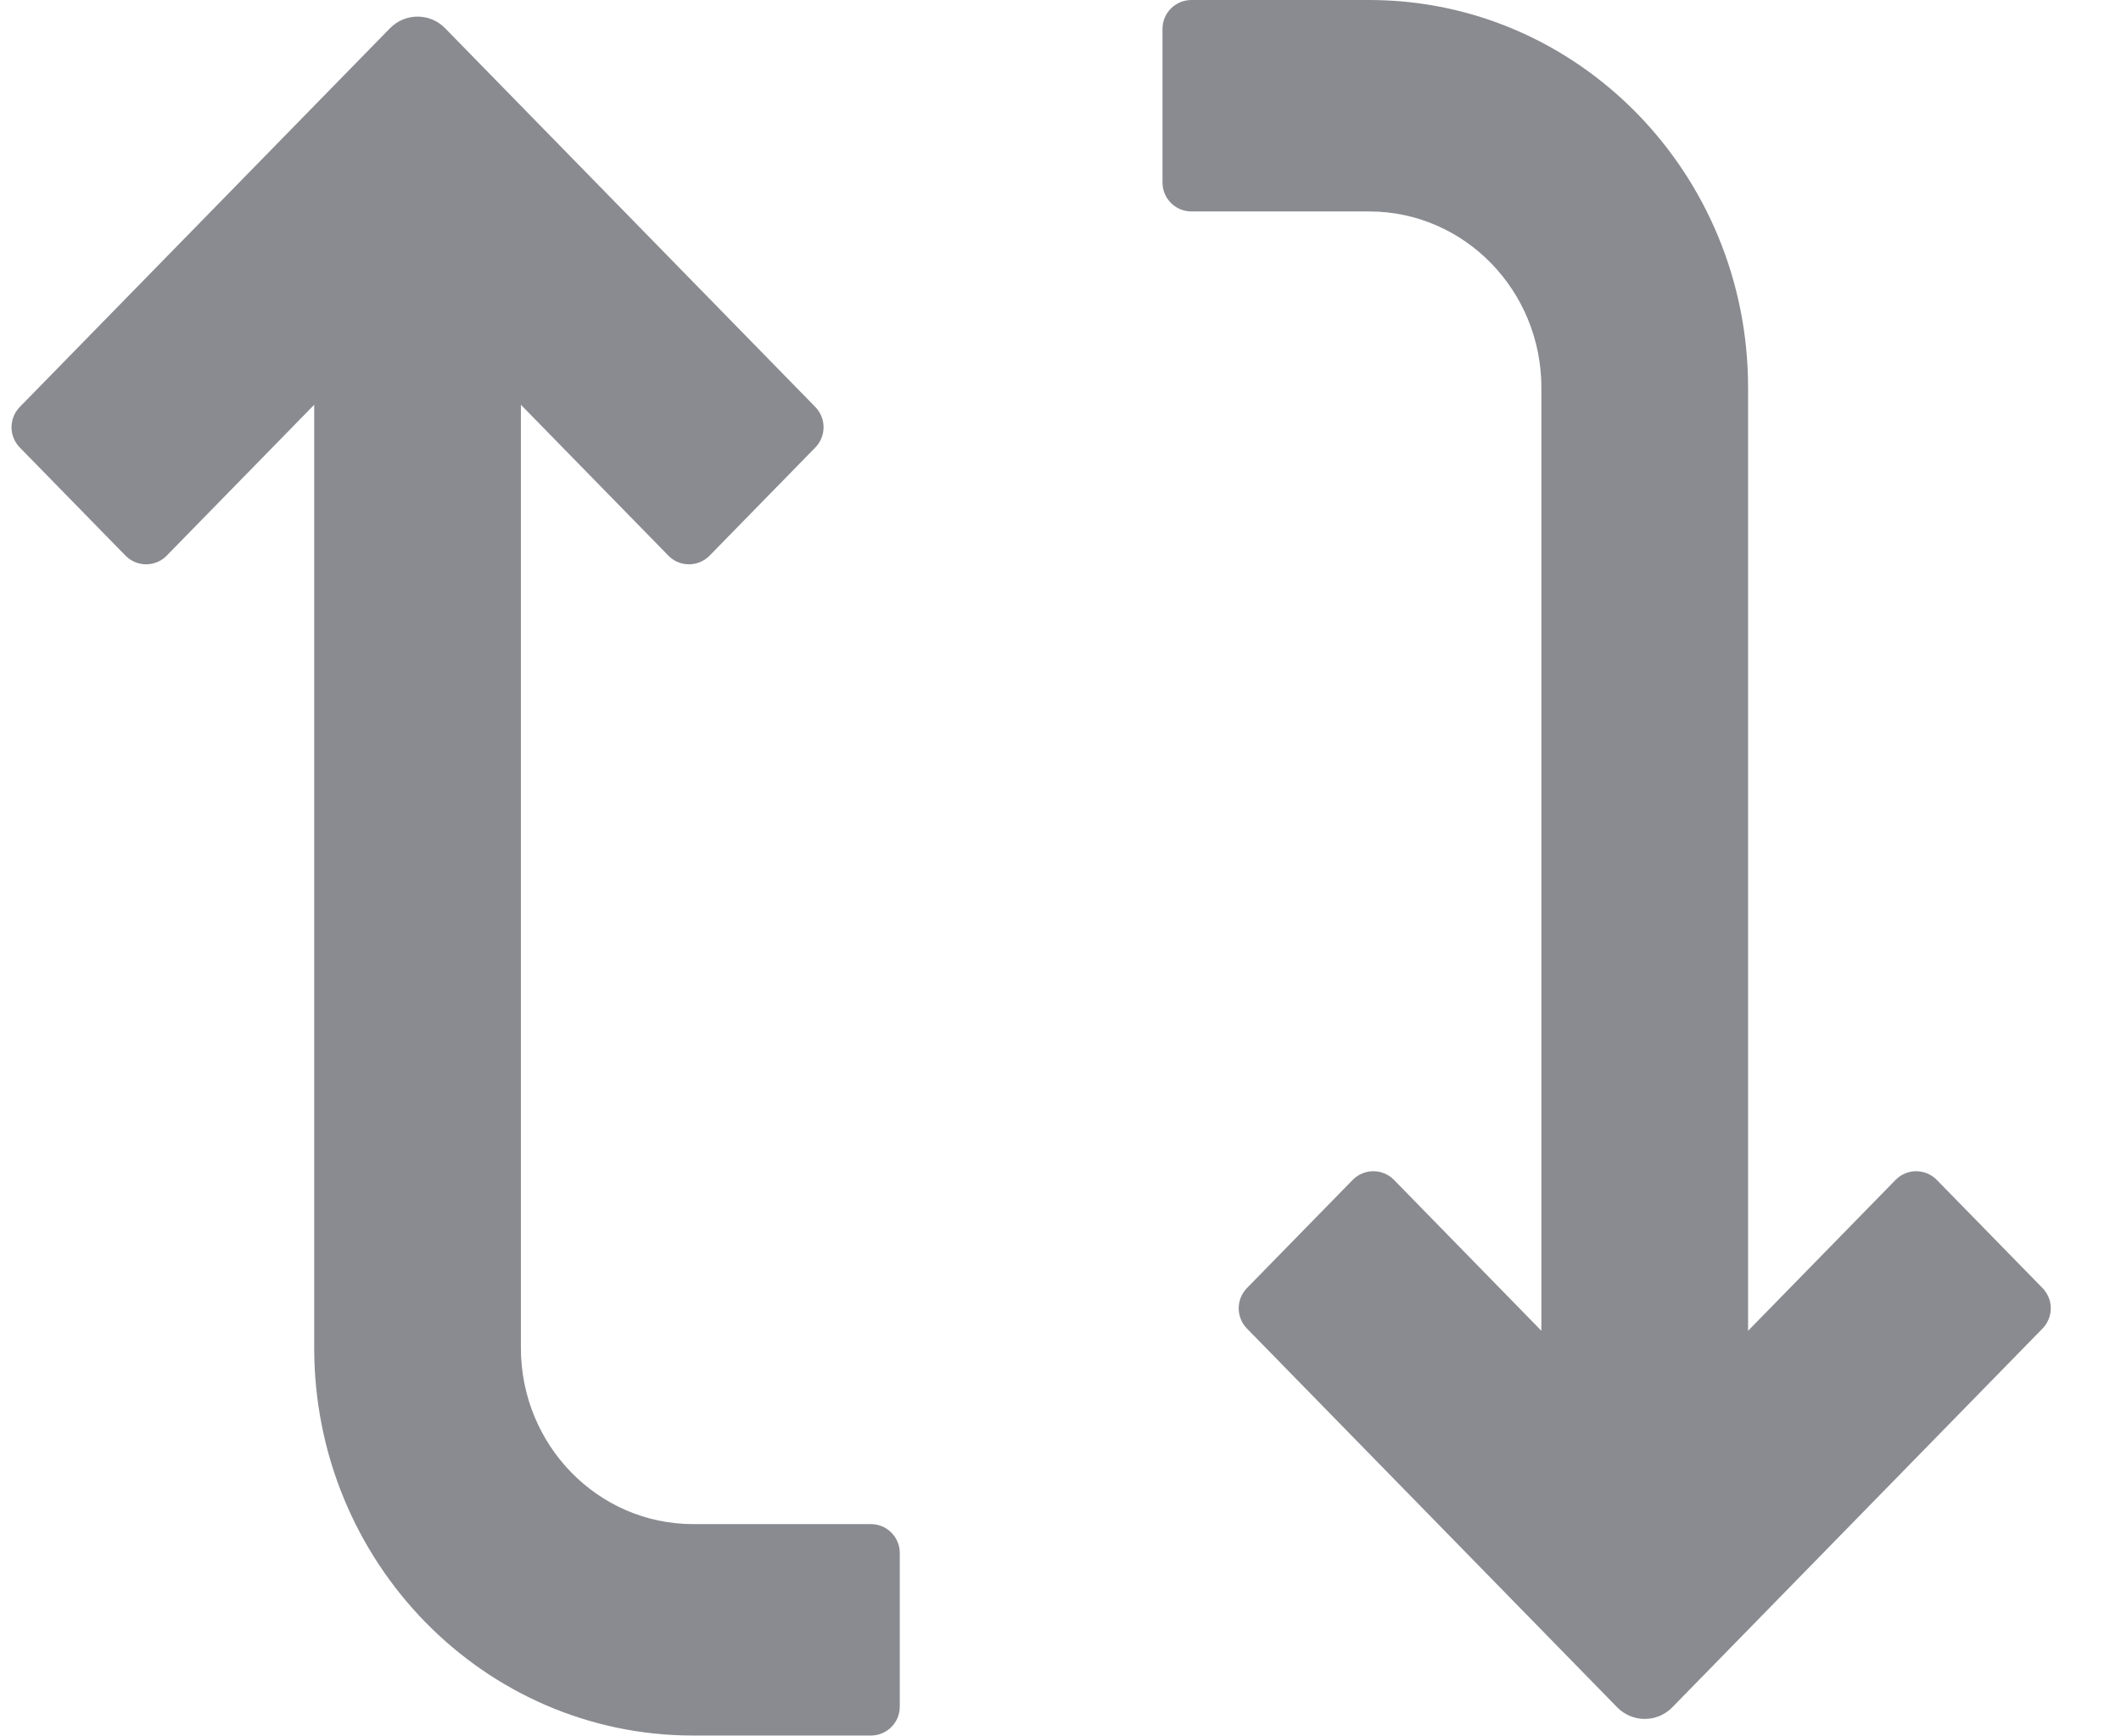
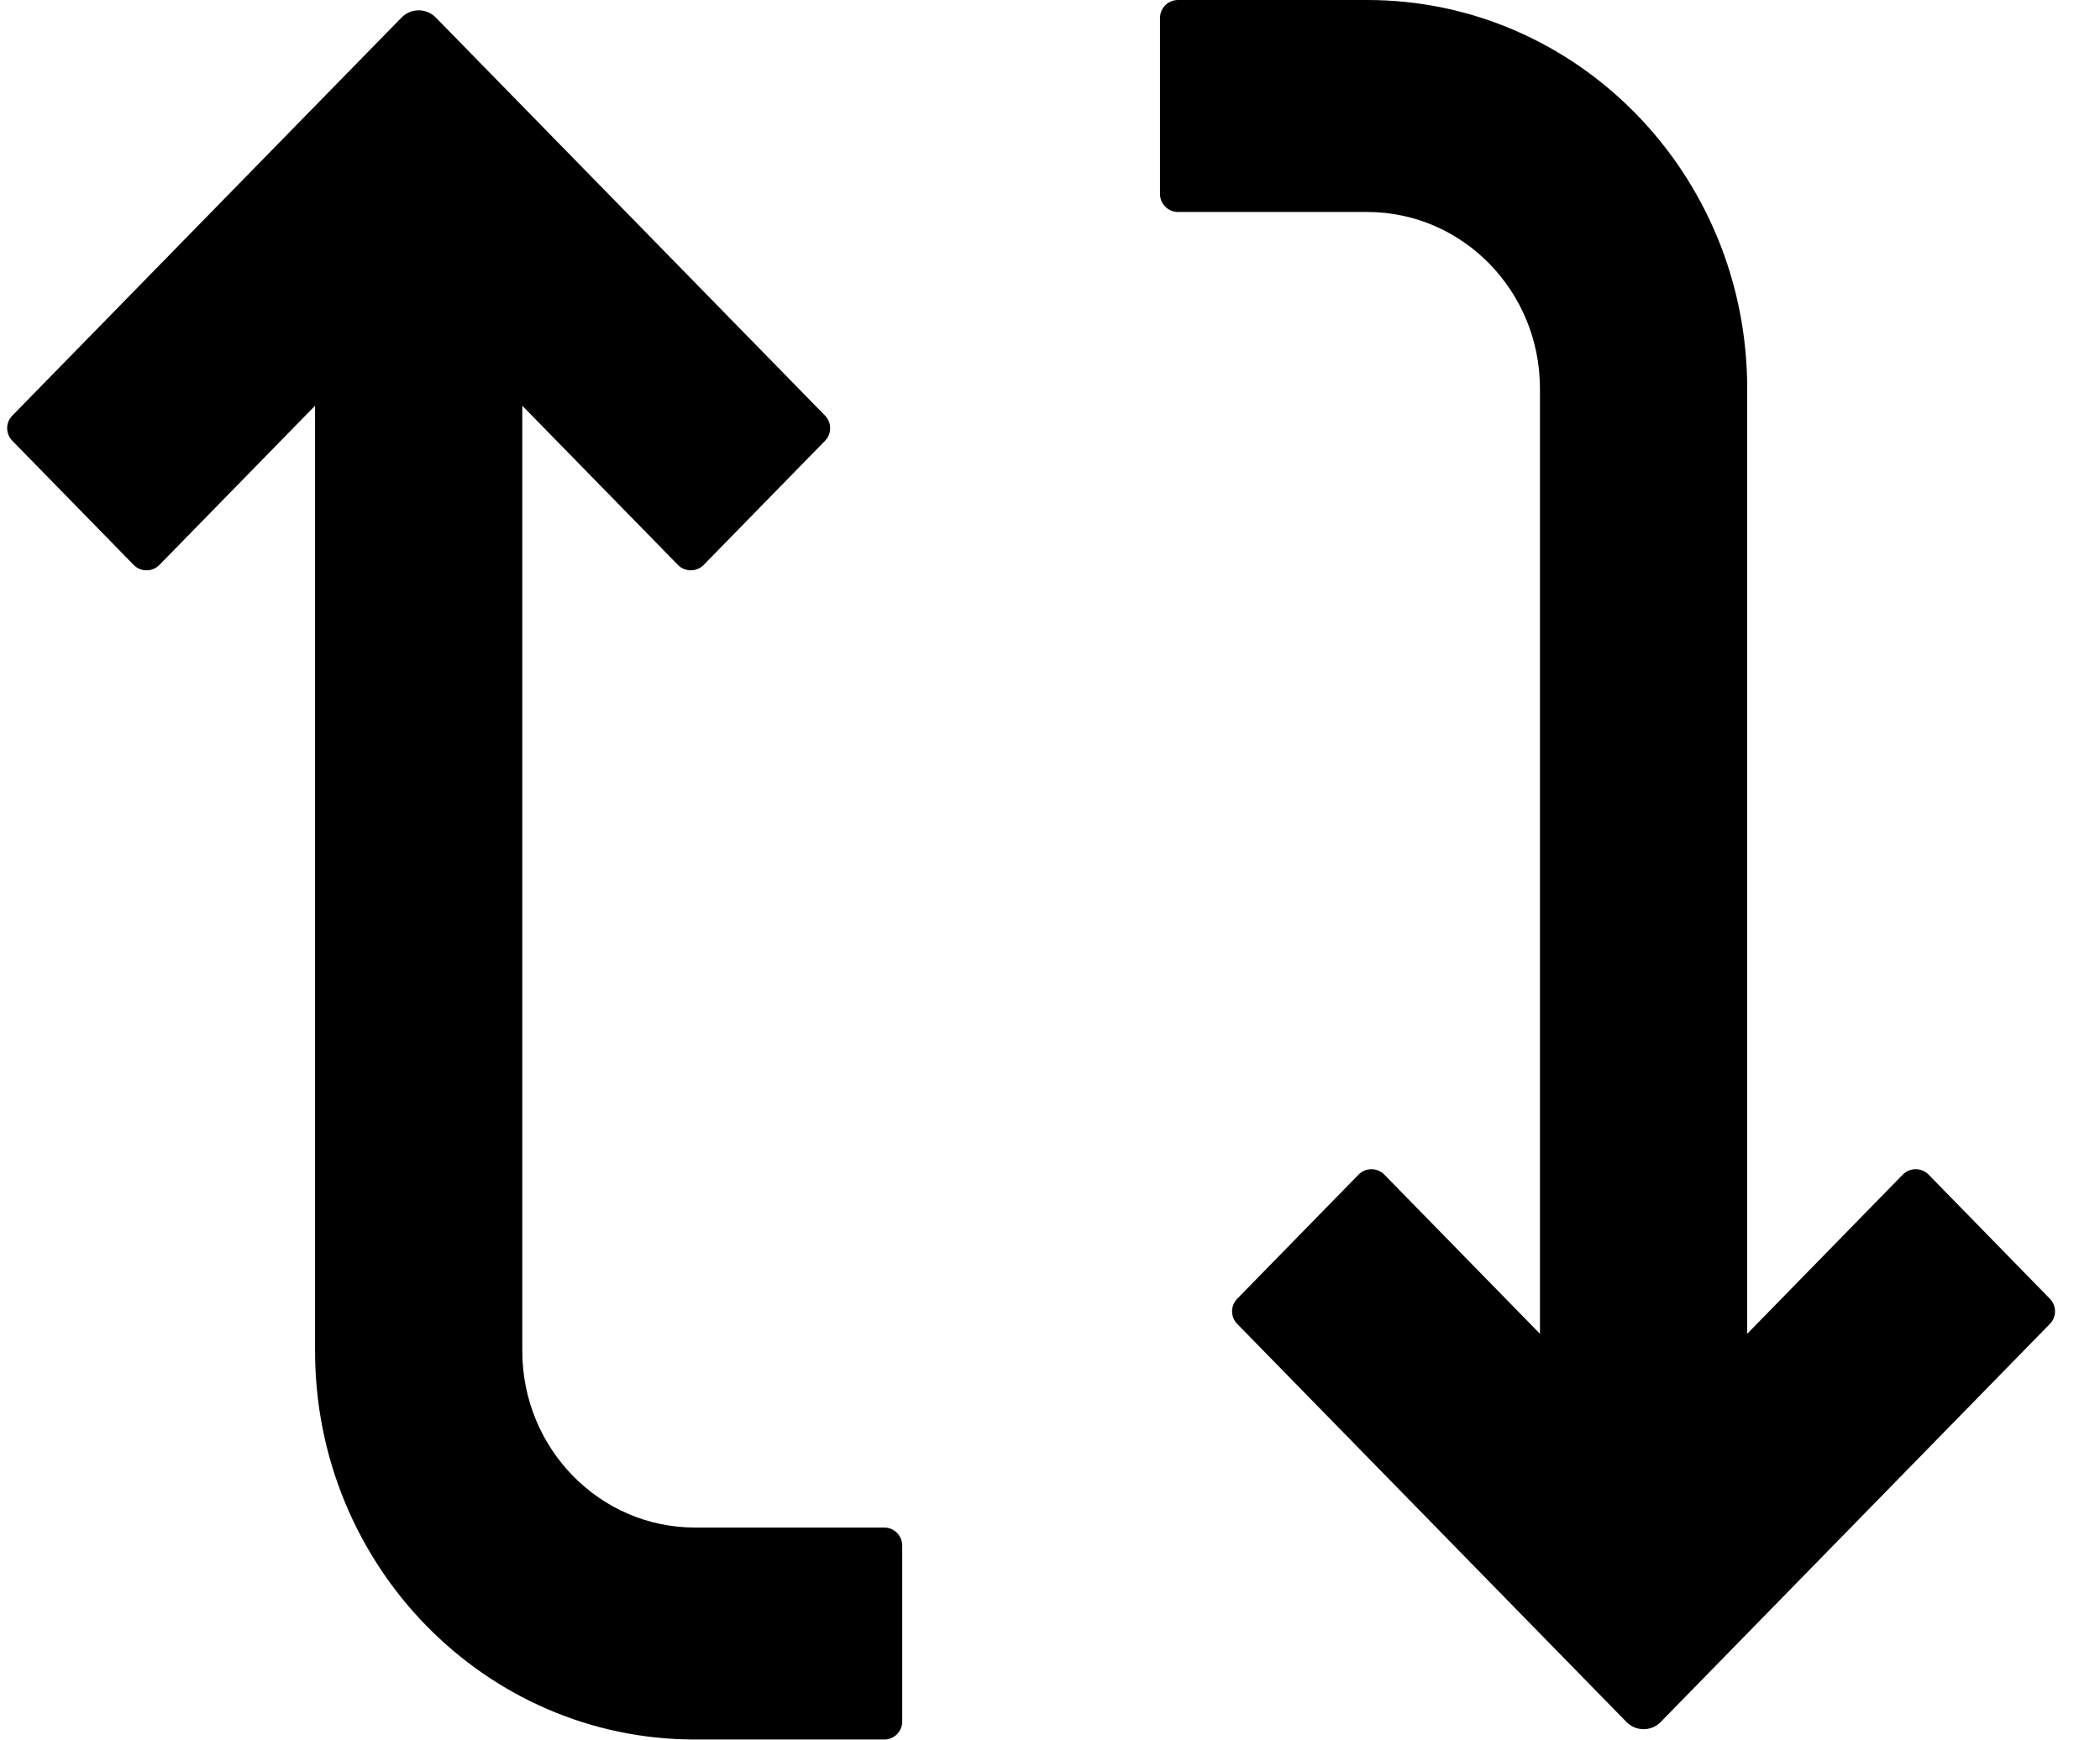
- <svg xmlns="http://www.w3.org/2000/svg" width="22" height="18" viewBox="0 0 22 18" fill="none">
-   <path fill-rule="evenodd" clip-rule="evenodd" d="M4.045 0.293C4.202 0.132 4.46 0.132 4.617 0.293L8.457 4.221C8.571 4.338 8.571 4.524 8.457 4.641L7.361 5.762C7.243 5.883 7.049 5.883 6.932 5.762L5.403 4.198V13.979C5.403 14.989 6.203 15.807 7.189 15.807H9.033C9.199 15.807 9.333 15.941 9.333 16.107V17.7C9.333 17.866 9.199 18 9.033 18H7.189C5.019 18 3.259 16.2 3.259 13.979V4.198L1.73 5.762C1.613 5.883 1.419 5.883 1.301 5.762L0.205 4.641C0.091 4.524 0.091 4.338 0.205 4.221L4.045 0.293Z" fill="#161823" fill-opacity="0.5" />
-   <path fill-rule="evenodd" clip-rule="evenodd" d="M17.346 17.707C17.189 17.868 16.931 17.868 16.774 17.707L12.934 13.779C12.82 13.662 12.82 13.476 12.934 13.359L14.03 12.238C14.148 12.117 14.342 12.117 14.46 12.238L15.988 13.802V4.021C15.988 3.011 15.188 2.193 14.202 2.193H12.358C12.192 2.193 12.058 2.059 12.058 1.893V0.3C12.058 0.134 12.192 1.14441e-05 12.358 1.14441e-05H14.202C16.372 1.14441e-05 18.132 1.8 18.132 4.021V13.802L19.661 12.238C19.778 12.117 19.972 12.117 20.09 12.238L21.186 13.359C21.3 13.476 21.3 13.662 21.186 13.779L17.346 17.707Z" fill="#161823" fill-opacity="0.5" />
+ <svg xmlns="http://www.w3.org/2000/svg" width="35" height="29" viewBox="0 0 35 29" fill="none">
+   <path fill-rule="evenodd" clip-rule="evenodd" d="M6.692 0.293C6.849 0.132 7.107 0.132 7.264 0.293L13.751 6.929C13.864 7.045 13.864 7.232 13.751 7.348L11.728 9.418C11.61 9.538 11.416 9.538 11.299 9.418L8.705 6.764V22.522C8.705 24.148 9.993 25.466 11.583 25.466H14.737C14.903 25.466 15.037 25.601 15.037 25.767V28.7C15.037 28.866 14.903 29 14.737 29H11.583C8.086 29 5.251 26.1 5.251 22.522V6.764L2.657 9.418C2.539 9.538 2.345 9.538 2.228 9.418L0.205 7.348C0.091 7.232 0.091 7.045 0.205 6.929L6.692 0.293Z" fill="black" />
+   <path fill-rule="evenodd" clip-rule="evenodd" d="M27.679 28.707C27.522 28.868 27.264 28.868 27.107 28.707L20.62 22.071C20.506 21.955 20.506 21.768 20.62 21.652L22.643 19.582C22.76 19.462 22.954 19.462 23.072 19.582L25.666 22.236V6.478C25.666 4.852 24.377 3.534 22.787 3.534H19.633C19.468 3.534 19.333 3.399 19.333 3.234V0.3C19.333 0.134 19.468 1.71661e-05 19.633 1.71661e-05H22.787C26.285 1.71661e-05 29.12 2.9 29.12 6.478V22.236L31.713 19.582C31.831 19.462 32.025 19.462 32.143 19.582L34.165 21.652C34.279 21.768 34.279 21.955 34.165 22.071L27.679 28.707Z" fill="black" />
</svg>
